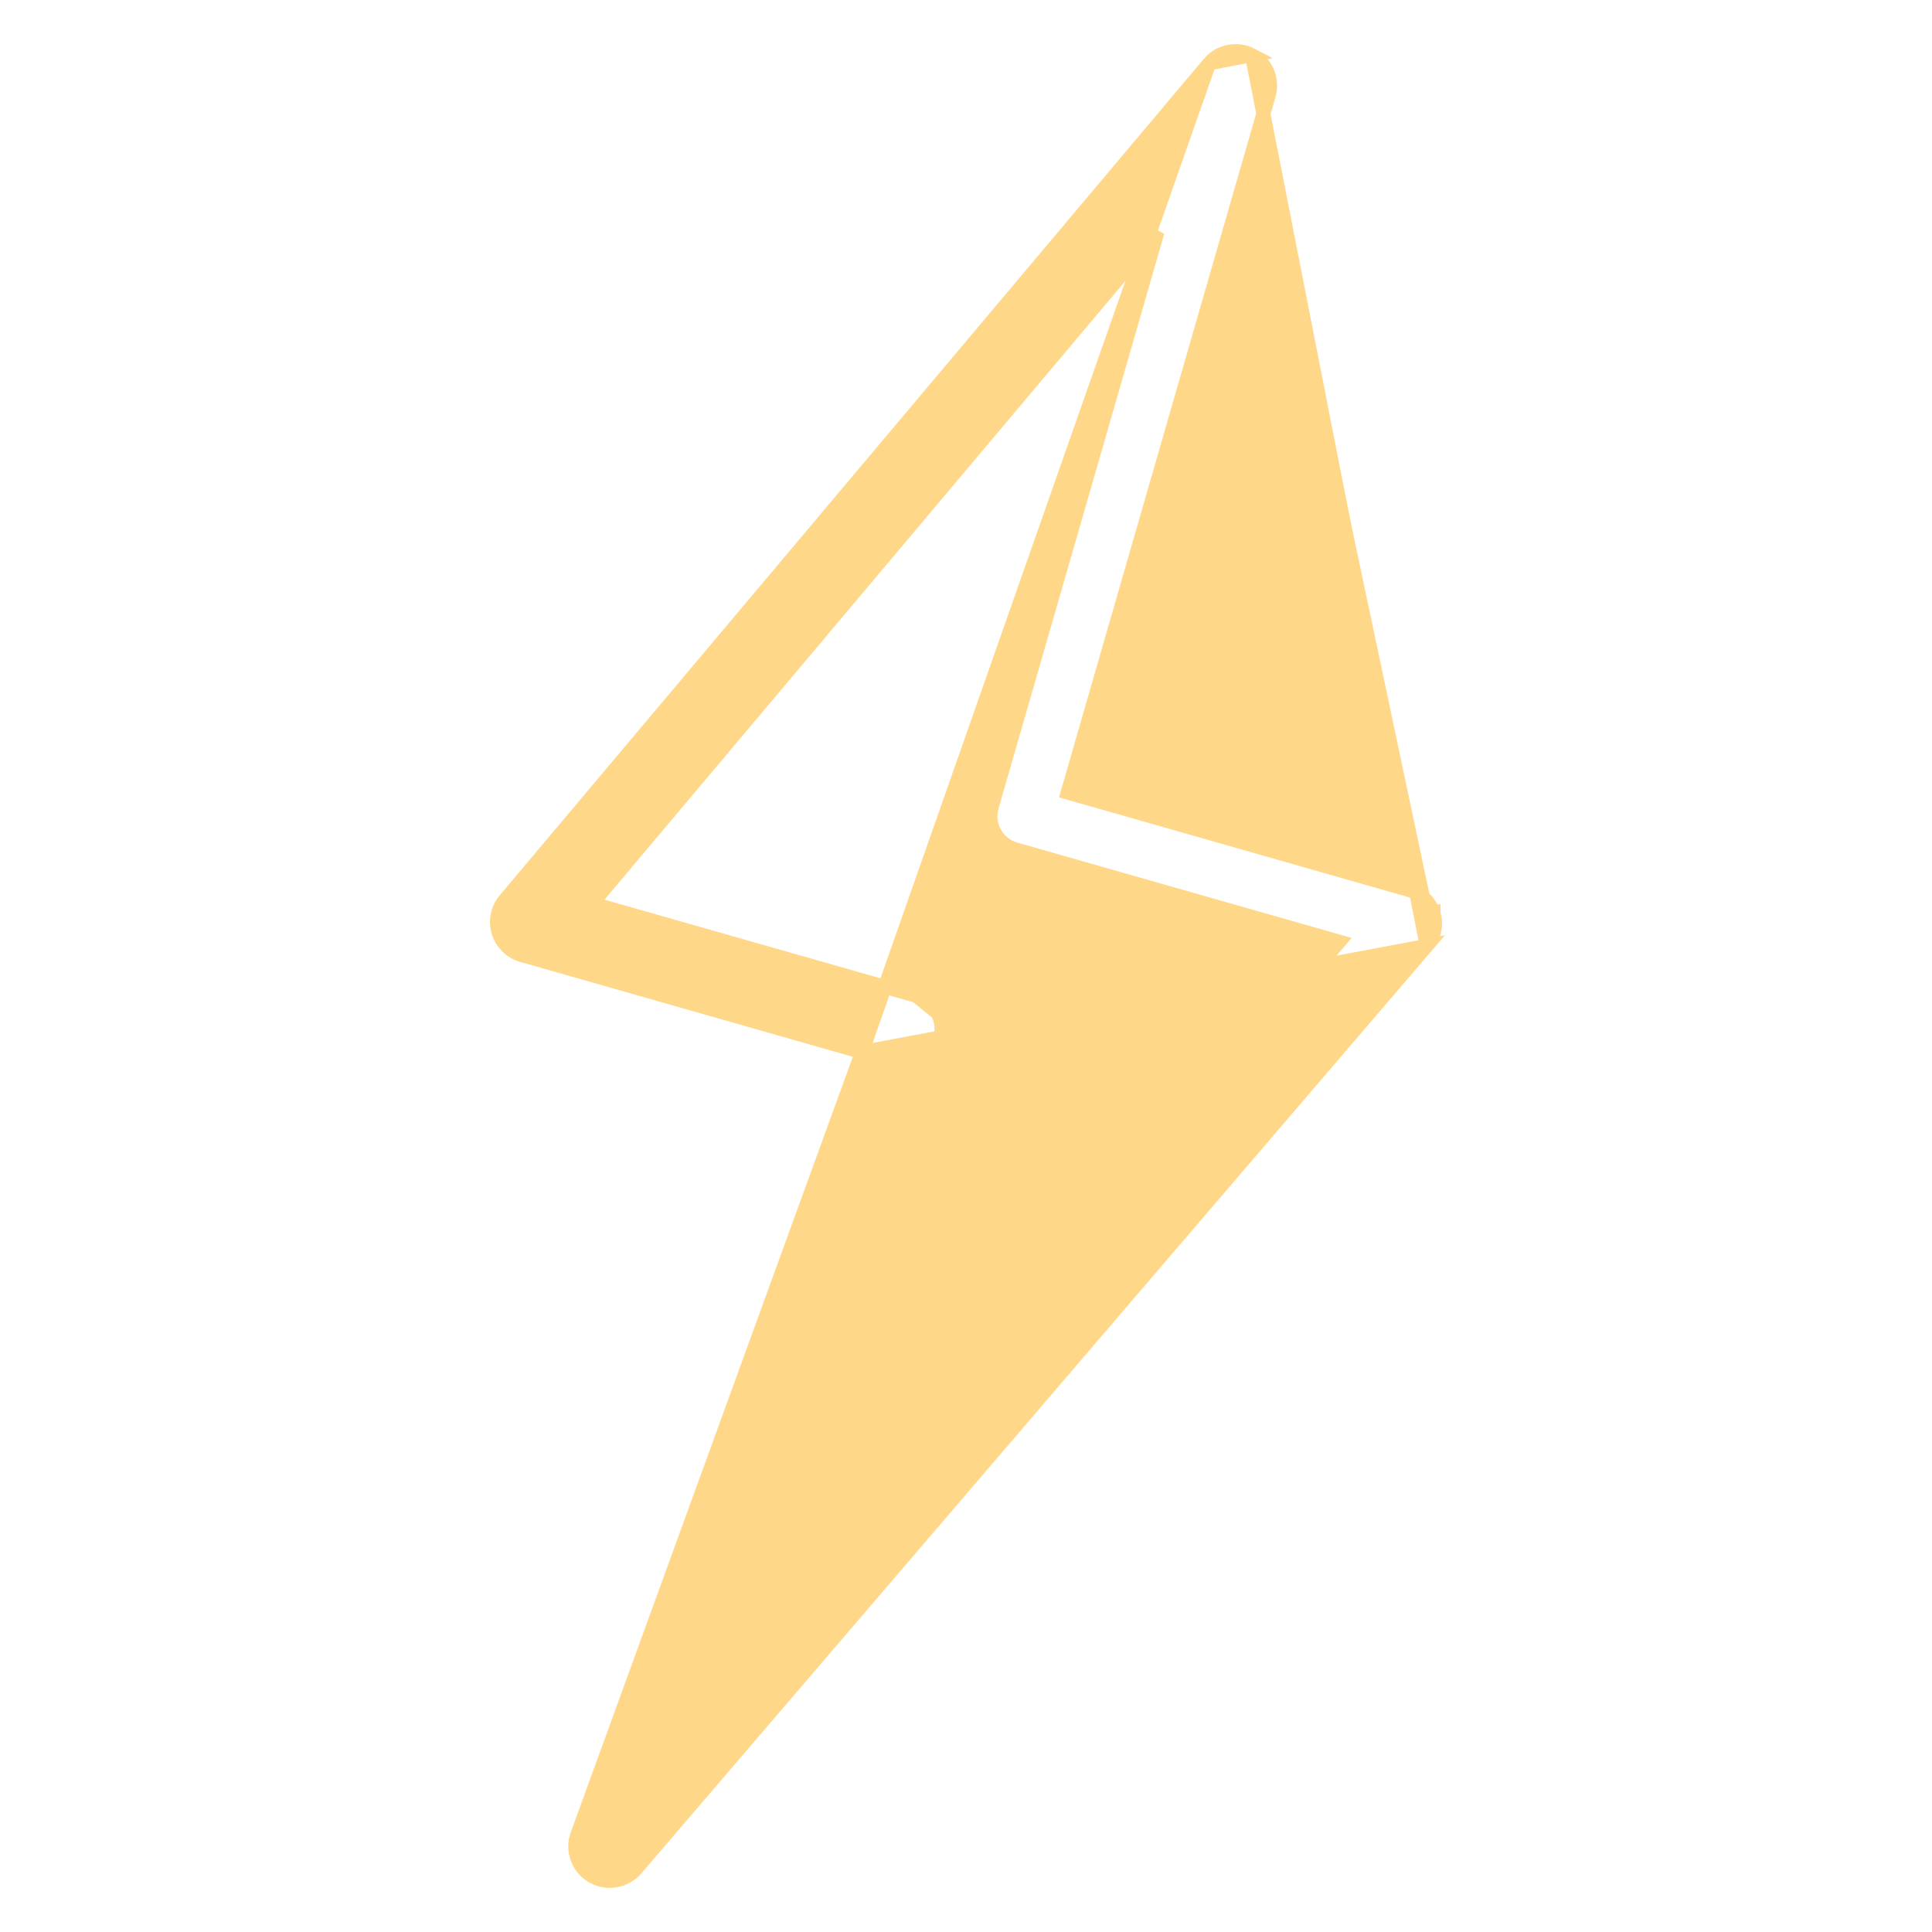
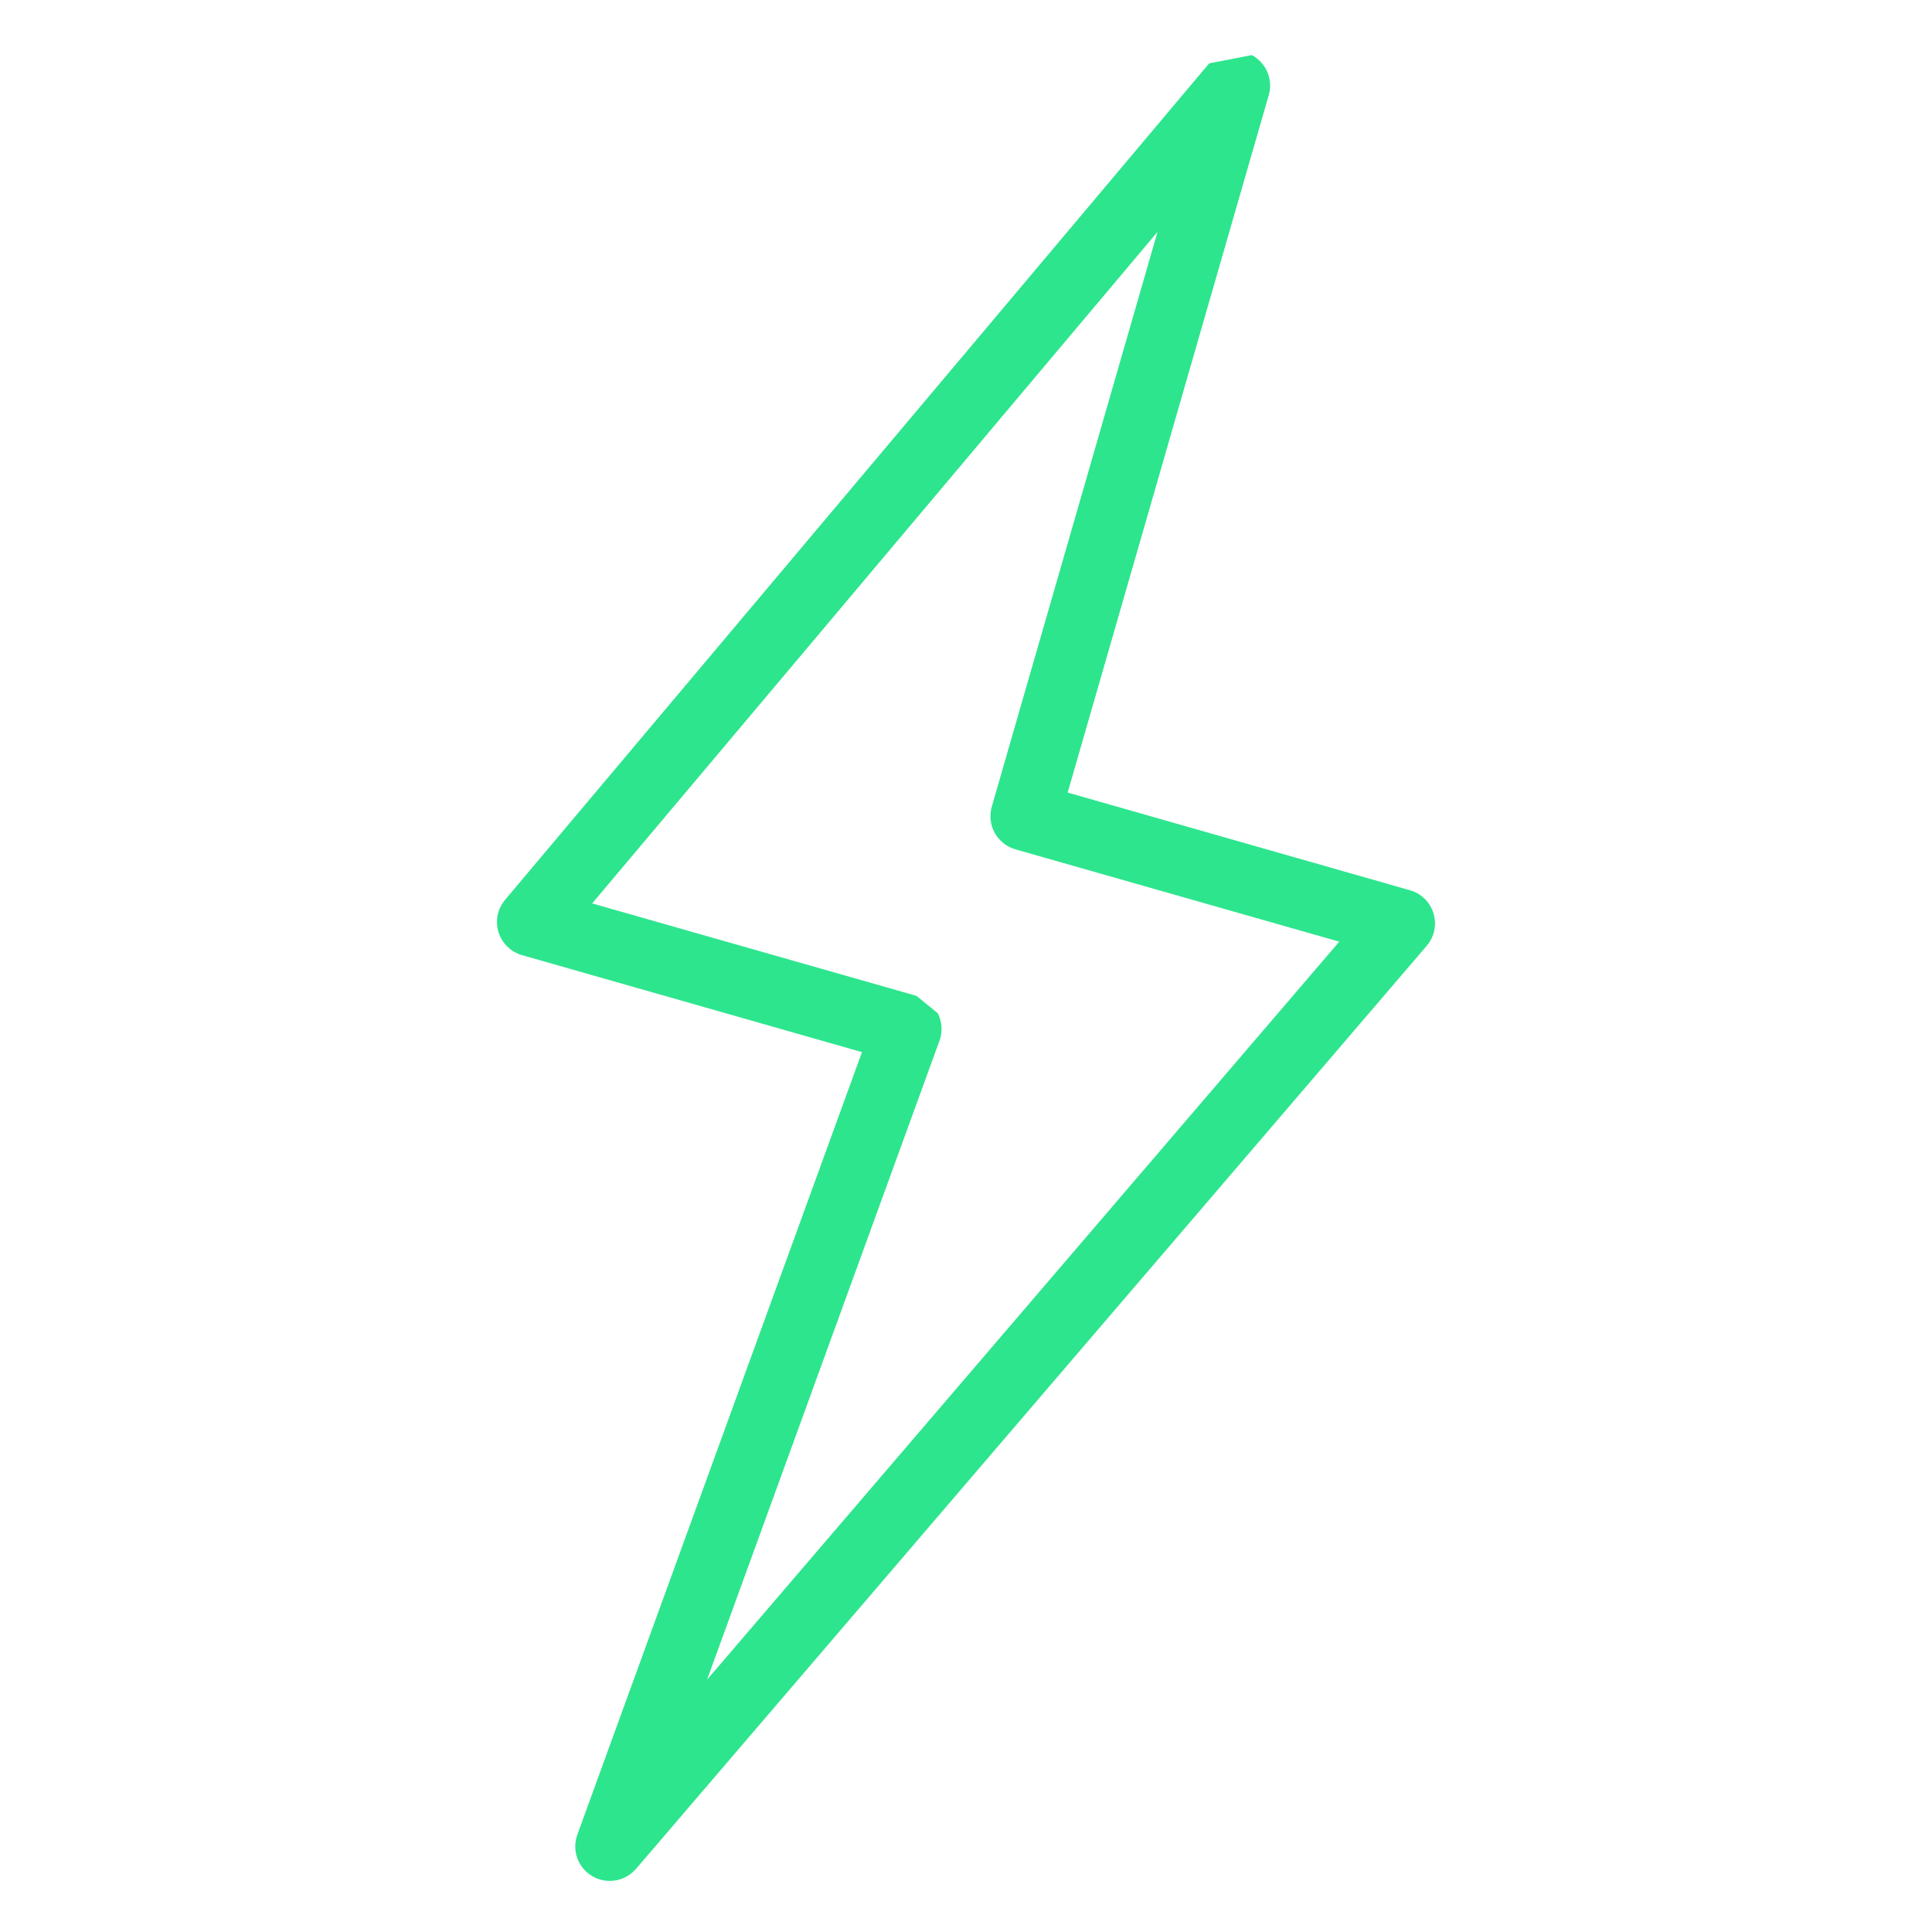
<svg xmlns="http://www.w3.org/2000/svg" width="69" height="69" viewBox="0 0 69 69" fill="none">
-   <path d="M30.785 37.576L20.62 65.522C20.415 66.083 20.642 66.707 21.156 67.007C21.35 67.121 21.565 67.175 21.778 67.175C22.128 67.175 22.472 67.025 22.713 66.747L22.714 66.746L50.953 33.78L30.785 37.576ZM30.785 37.576L18.646 34.113C18.646 34.113 18.646 34.113 18.646 34.113C18.244 34 17.927 33.689 17.804 33.291L17.803 33.289L17.803 33.289C17.683 32.891 17.768 32.456 18.04 32.134C18.04 32.134 18.04 32.134 18.04 32.134L43.186 2.262L30.785 37.576ZM44.709 1.968L44.709 1.968C45.221 2.242 45.475 2.84 45.312 3.398C45.312 3.398 45.312 3.398 45.312 3.398L38.131 28.306L50.353 31.794C50.354 31.794 50.354 31.794 50.354 31.794C50.758 31.908 51.076 32.221 51.197 32.622M44.709 1.968L50.953 33.78C51.226 33.462 51.32 33.024 51.197 32.622M44.709 1.968L44.707 1.968M44.709 1.968L44.707 1.968M51.197 32.622C51.197 32.622 51.197 32.622 51.197 32.622L50.958 32.694L51.197 32.621C51.197 32.621 51.197 32.621 51.197 32.622ZM44.707 1.968C44.197 1.701 43.562 1.814 43.186 2.262L44.707 1.968ZM33.492 36.188L33.493 36.191C33.647 36.495 33.67 36.85 33.551 37.172C33.551 37.172 33.551 37.172 33.551 37.172L25.252 59.989L47.831 33.631L36.269 30.335C36.269 30.335 36.269 30.335 36.269 30.335C35.953 30.246 35.688 30.034 35.528 29.749C35.367 29.462 35.331 29.124 35.421 28.809L41.34 8.281L21.149 32.265L32.731 35.566L33.492 36.188ZM33.492 36.188C33.335 35.887 33.062 35.66 32.731 35.567L33.492 36.188Z" fill="#FFD788" stroke="#FFD788" stroke-width="0.5" />
+   <path fill-rule="evenodd" clip-rule="evenodd" d="M30.785 37.576L20.62 65.522C20.415 66.083 20.642 66.707 21.156 67.007C21.35 67.121 21.565 67.175 21.778 67.175C22.128 67.175 22.472 67.025 22.713 66.747L22.714 66.746L50.953 33.78C51.226 33.463 51.32 33.024 51.197 32.622C51.076 32.221 50.758 31.907 50.353 31.794L38.131 28.306L45.312 3.398C45.475 2.84 45.221 2.242 44.709 1.968L44.707 1.968L43.186 2.262L18.04 32.134C17.768 32.456 17.683 32.891 17.803 33.289L17.804 33.291C17.927 33.689 18.245 34 18.646 34.113L30.785 37.576ZM33.493 36.191L33.492 36.188L32.731 35.566L21.149 32.265L41.34 8.281L35.421 28.809C35.331 29.124 35.367 29.462 35.528 29.749C35.688 30.034 35.953 30.246 36.269 30.335L47.831 33.631L25.252 59.989L33.551 37.172C33.67 36.85 33.647 36.495 33.493 36.191Z" fill="#2DE58D" />
</svg>
